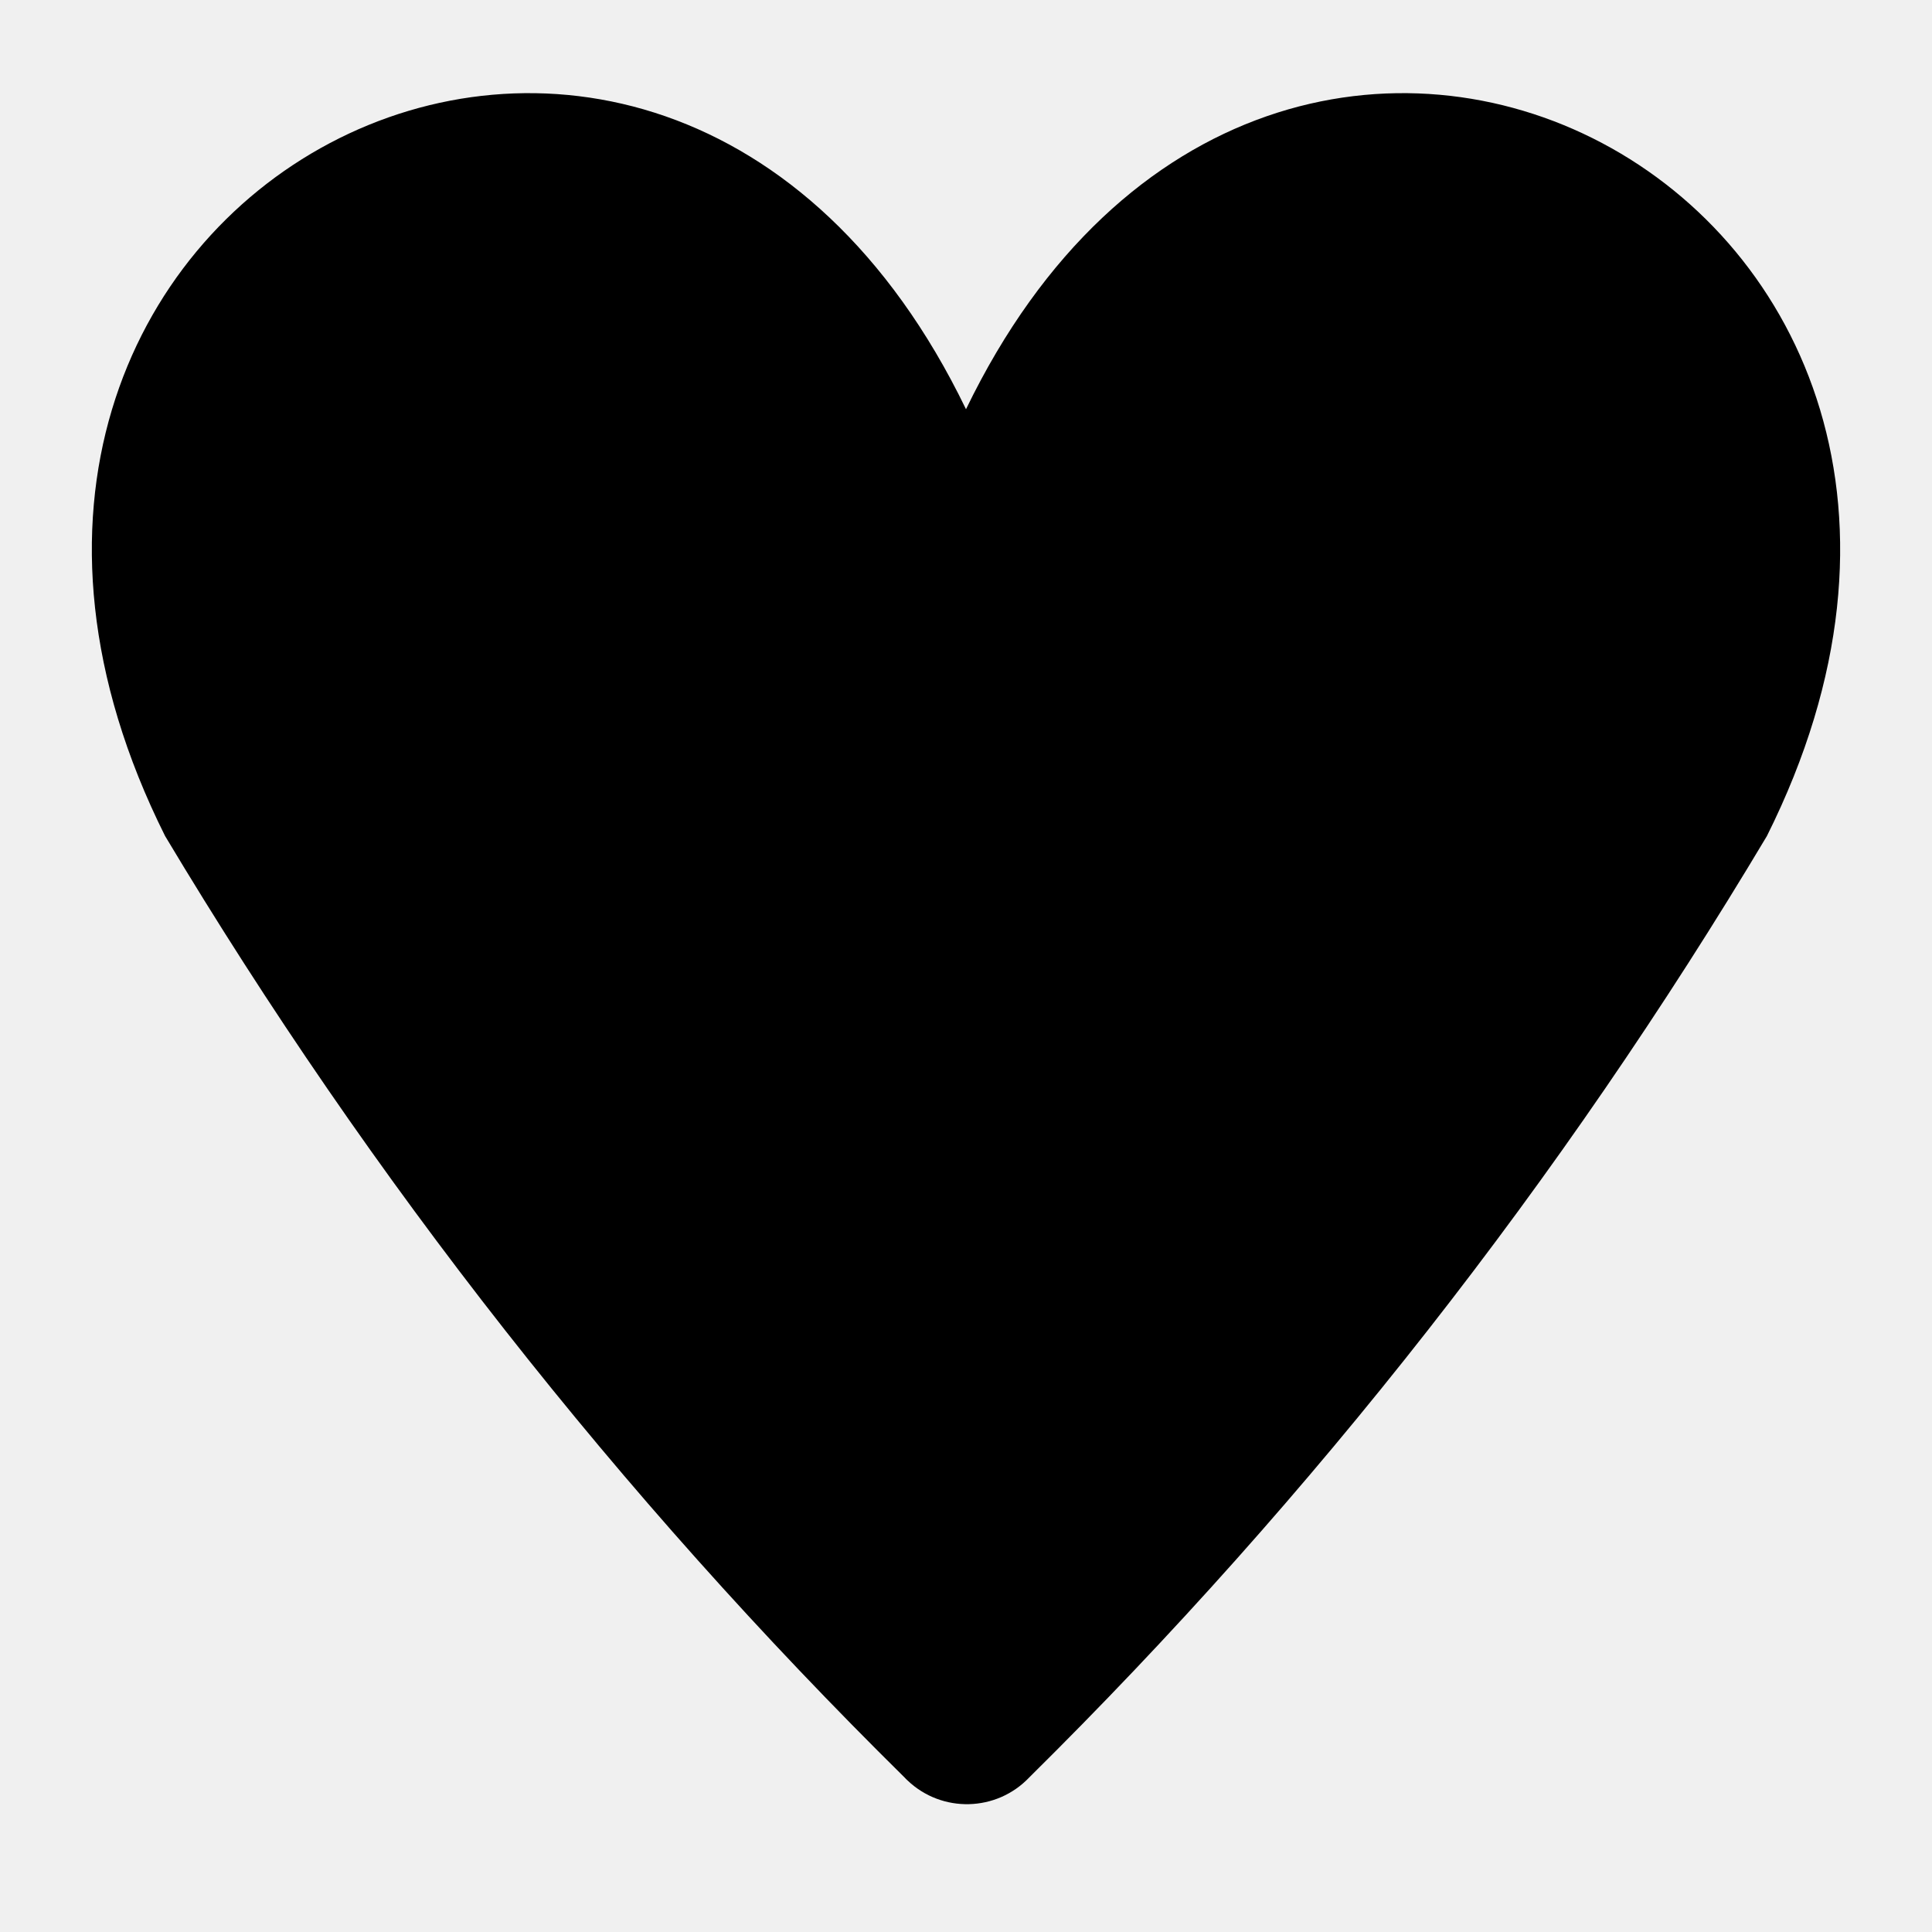
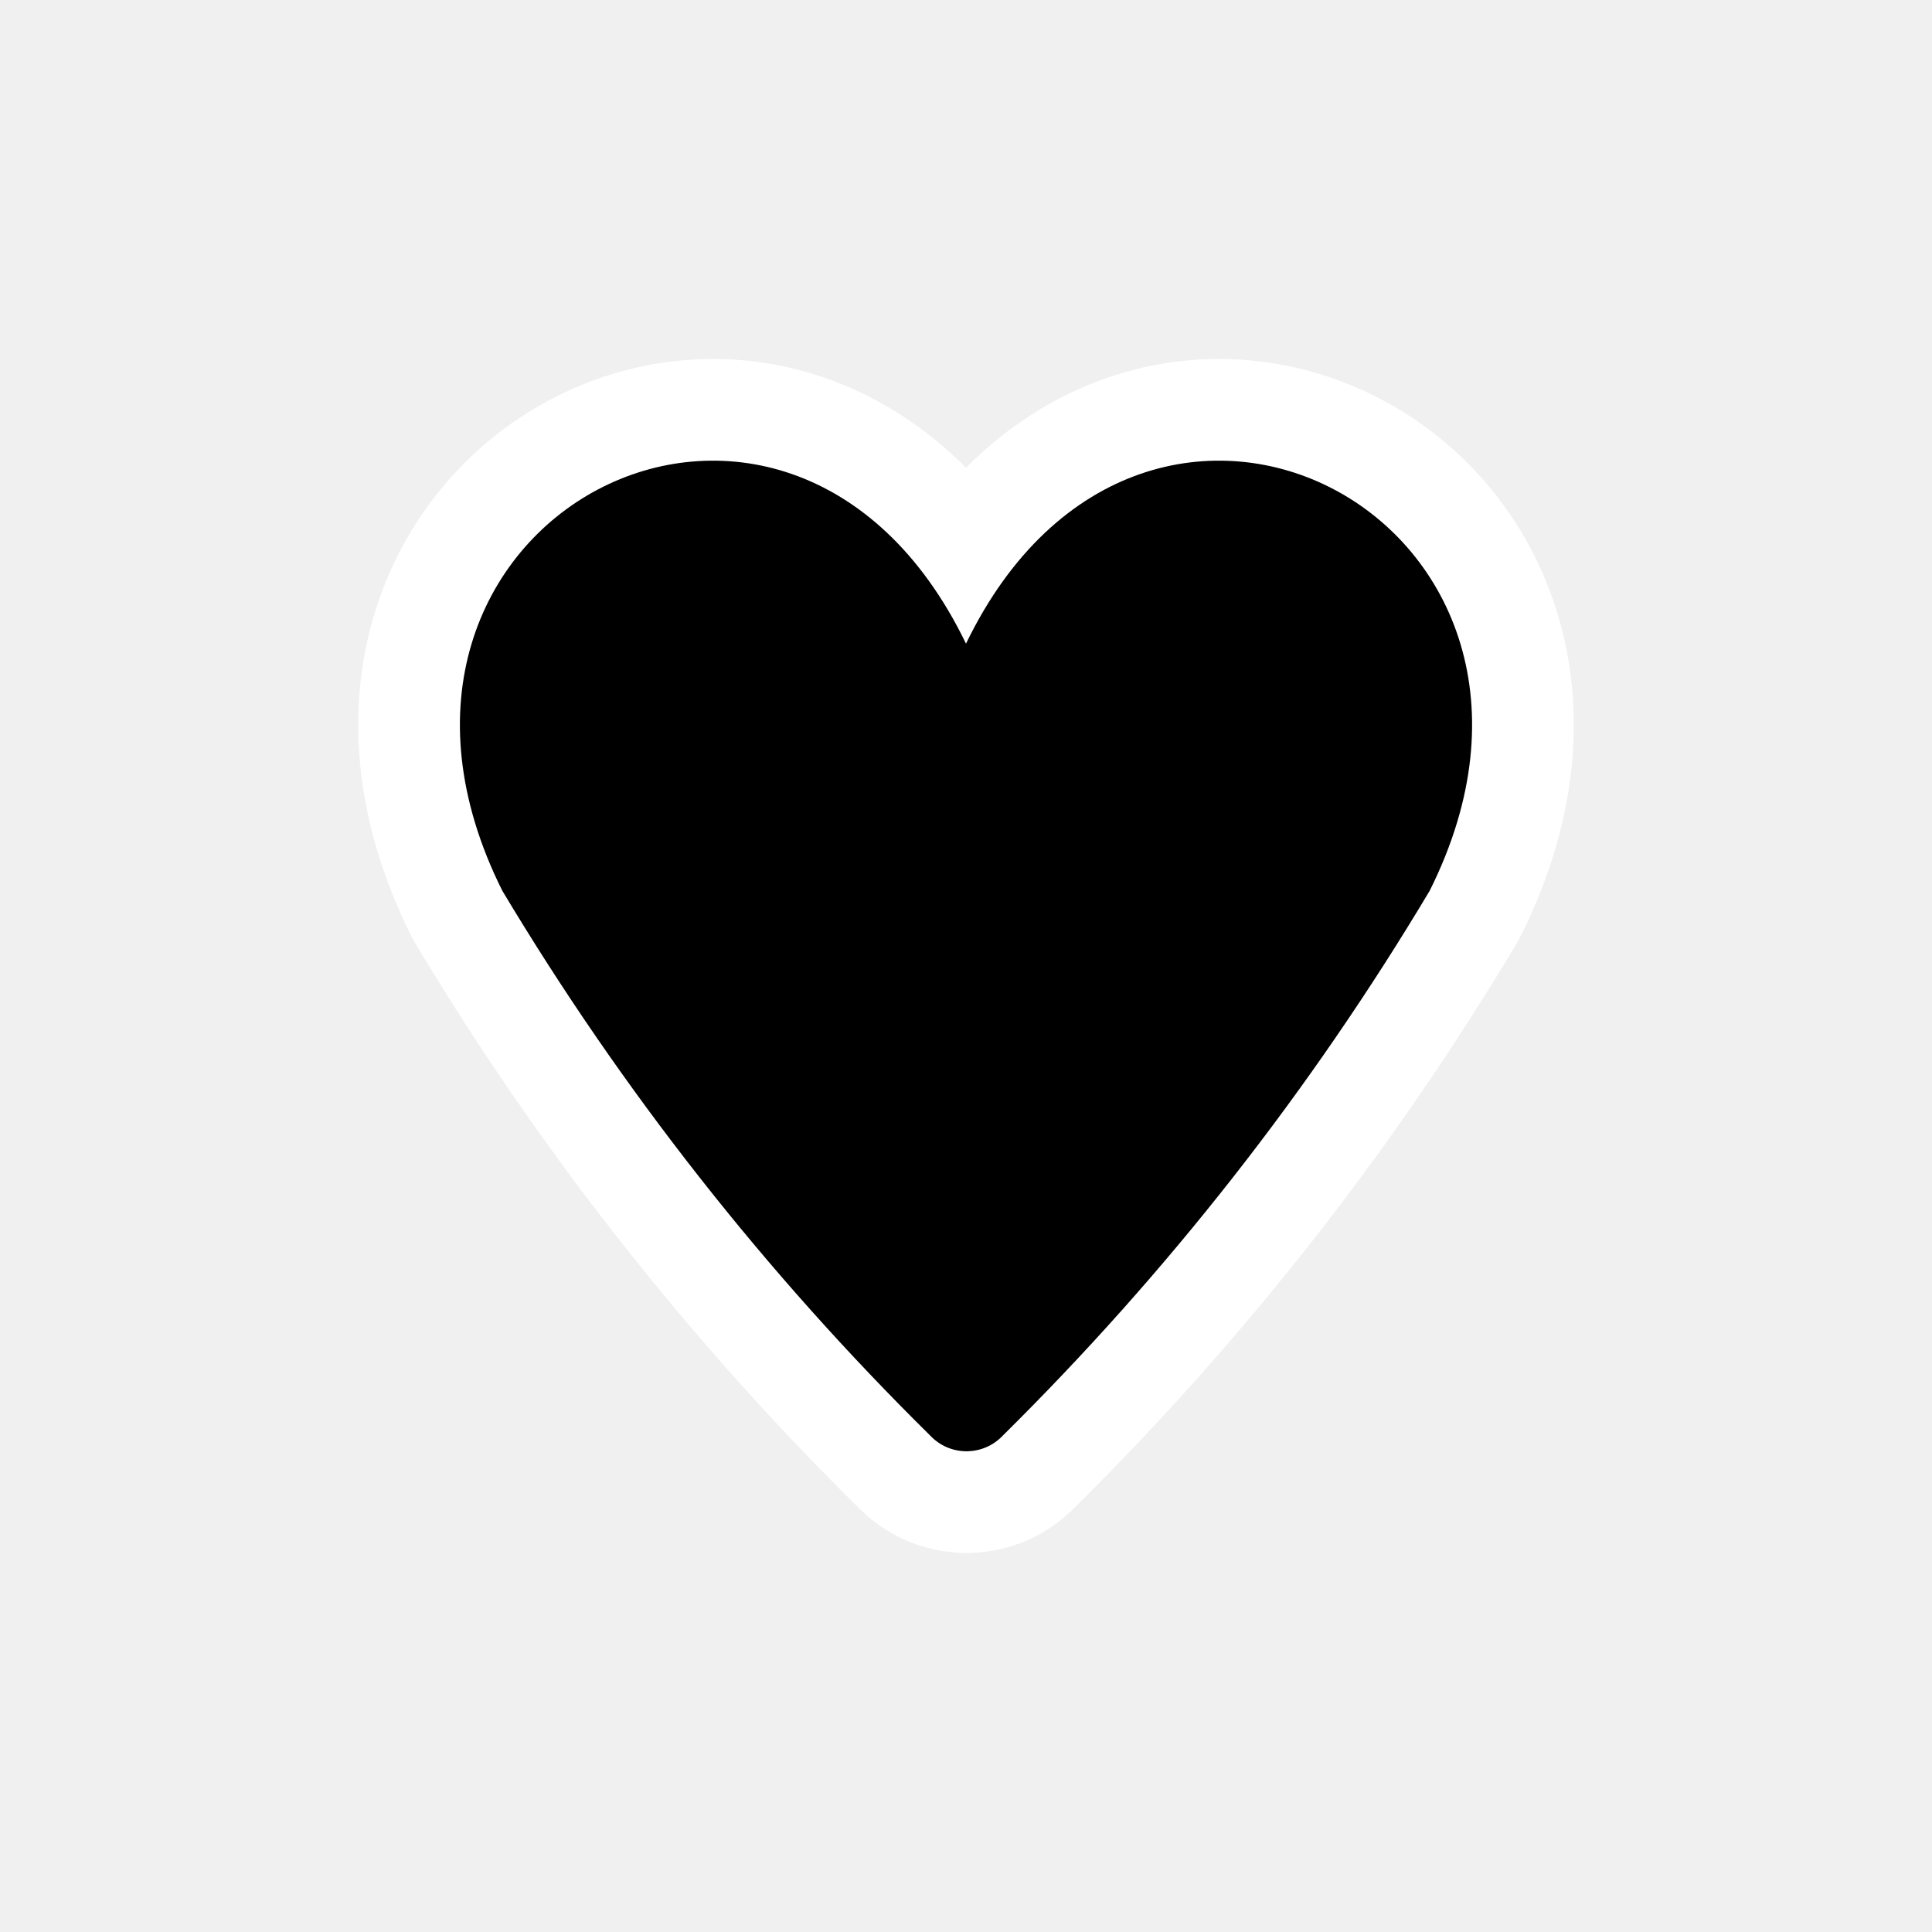
- <svg xmlns="http://www.w3.org/2000/svg" version="1.1" id="heart-11" width="11px" height="11px" viewBox="0 0 11 11">
-   <path d="M10.06,4.76c-1.168,1.957-2.579,3.758-4.2,5.36c-0.186,0.196-0.497,0.204-0.693,0.017  C5.161,10.132,5.156,10.126,5.15,10.12C3.526,8.518,2.111,6.717,0.94,4.76c-1.82-3.64,2.8-6.07,4.56-2.43  C7.26-1.31,11.88,1.12,10.06,4.76z" />
+ <svg xmlns="http://www.w3.org/2000/svg" viewBox="0 0 19 19" height="19" width="19">
+   <rect fill="none" x="0" y="0" width="19" height="19" />
+   <path fill="#ffffff" transform="translate(4 4)" d="M10.06,4.76c-1.168,1.957-2.579,3.758-4.2,5.36c-0.186,0.196-0.497,0.204-0.693,0.017  C5.161,10.132,5.156,10.126,5.15,10.12C3.526,8.518,2.111,6.717,0.94,4.76c-1.82-3.64,2.8-6.07,4.56-2.43  C7.26-1.31,11.88,1.12,10.06,4.76z" style="stroke-linejoin:round;stroke-miterlimit:4;" stroke="#ffffff" stroke-width="2" />
+   <path fill="#000000" transform="translate(4 4)" d="M10.06,4.76c-1.168,1.957-2.579,3.758-4.2,5.36c-0.186,0.196-0.497,0.204-0.693,0.017  C5.161,10.132,5.156,10.126,5.15,10.12C3.526,8.518,2.111,6.717,0.94,4.76c-1.82-3.64,2.8-6.07,4.56-2.43  C7.26-1.31,11.88,1.12,10.06,4.76z" />
</svg>
